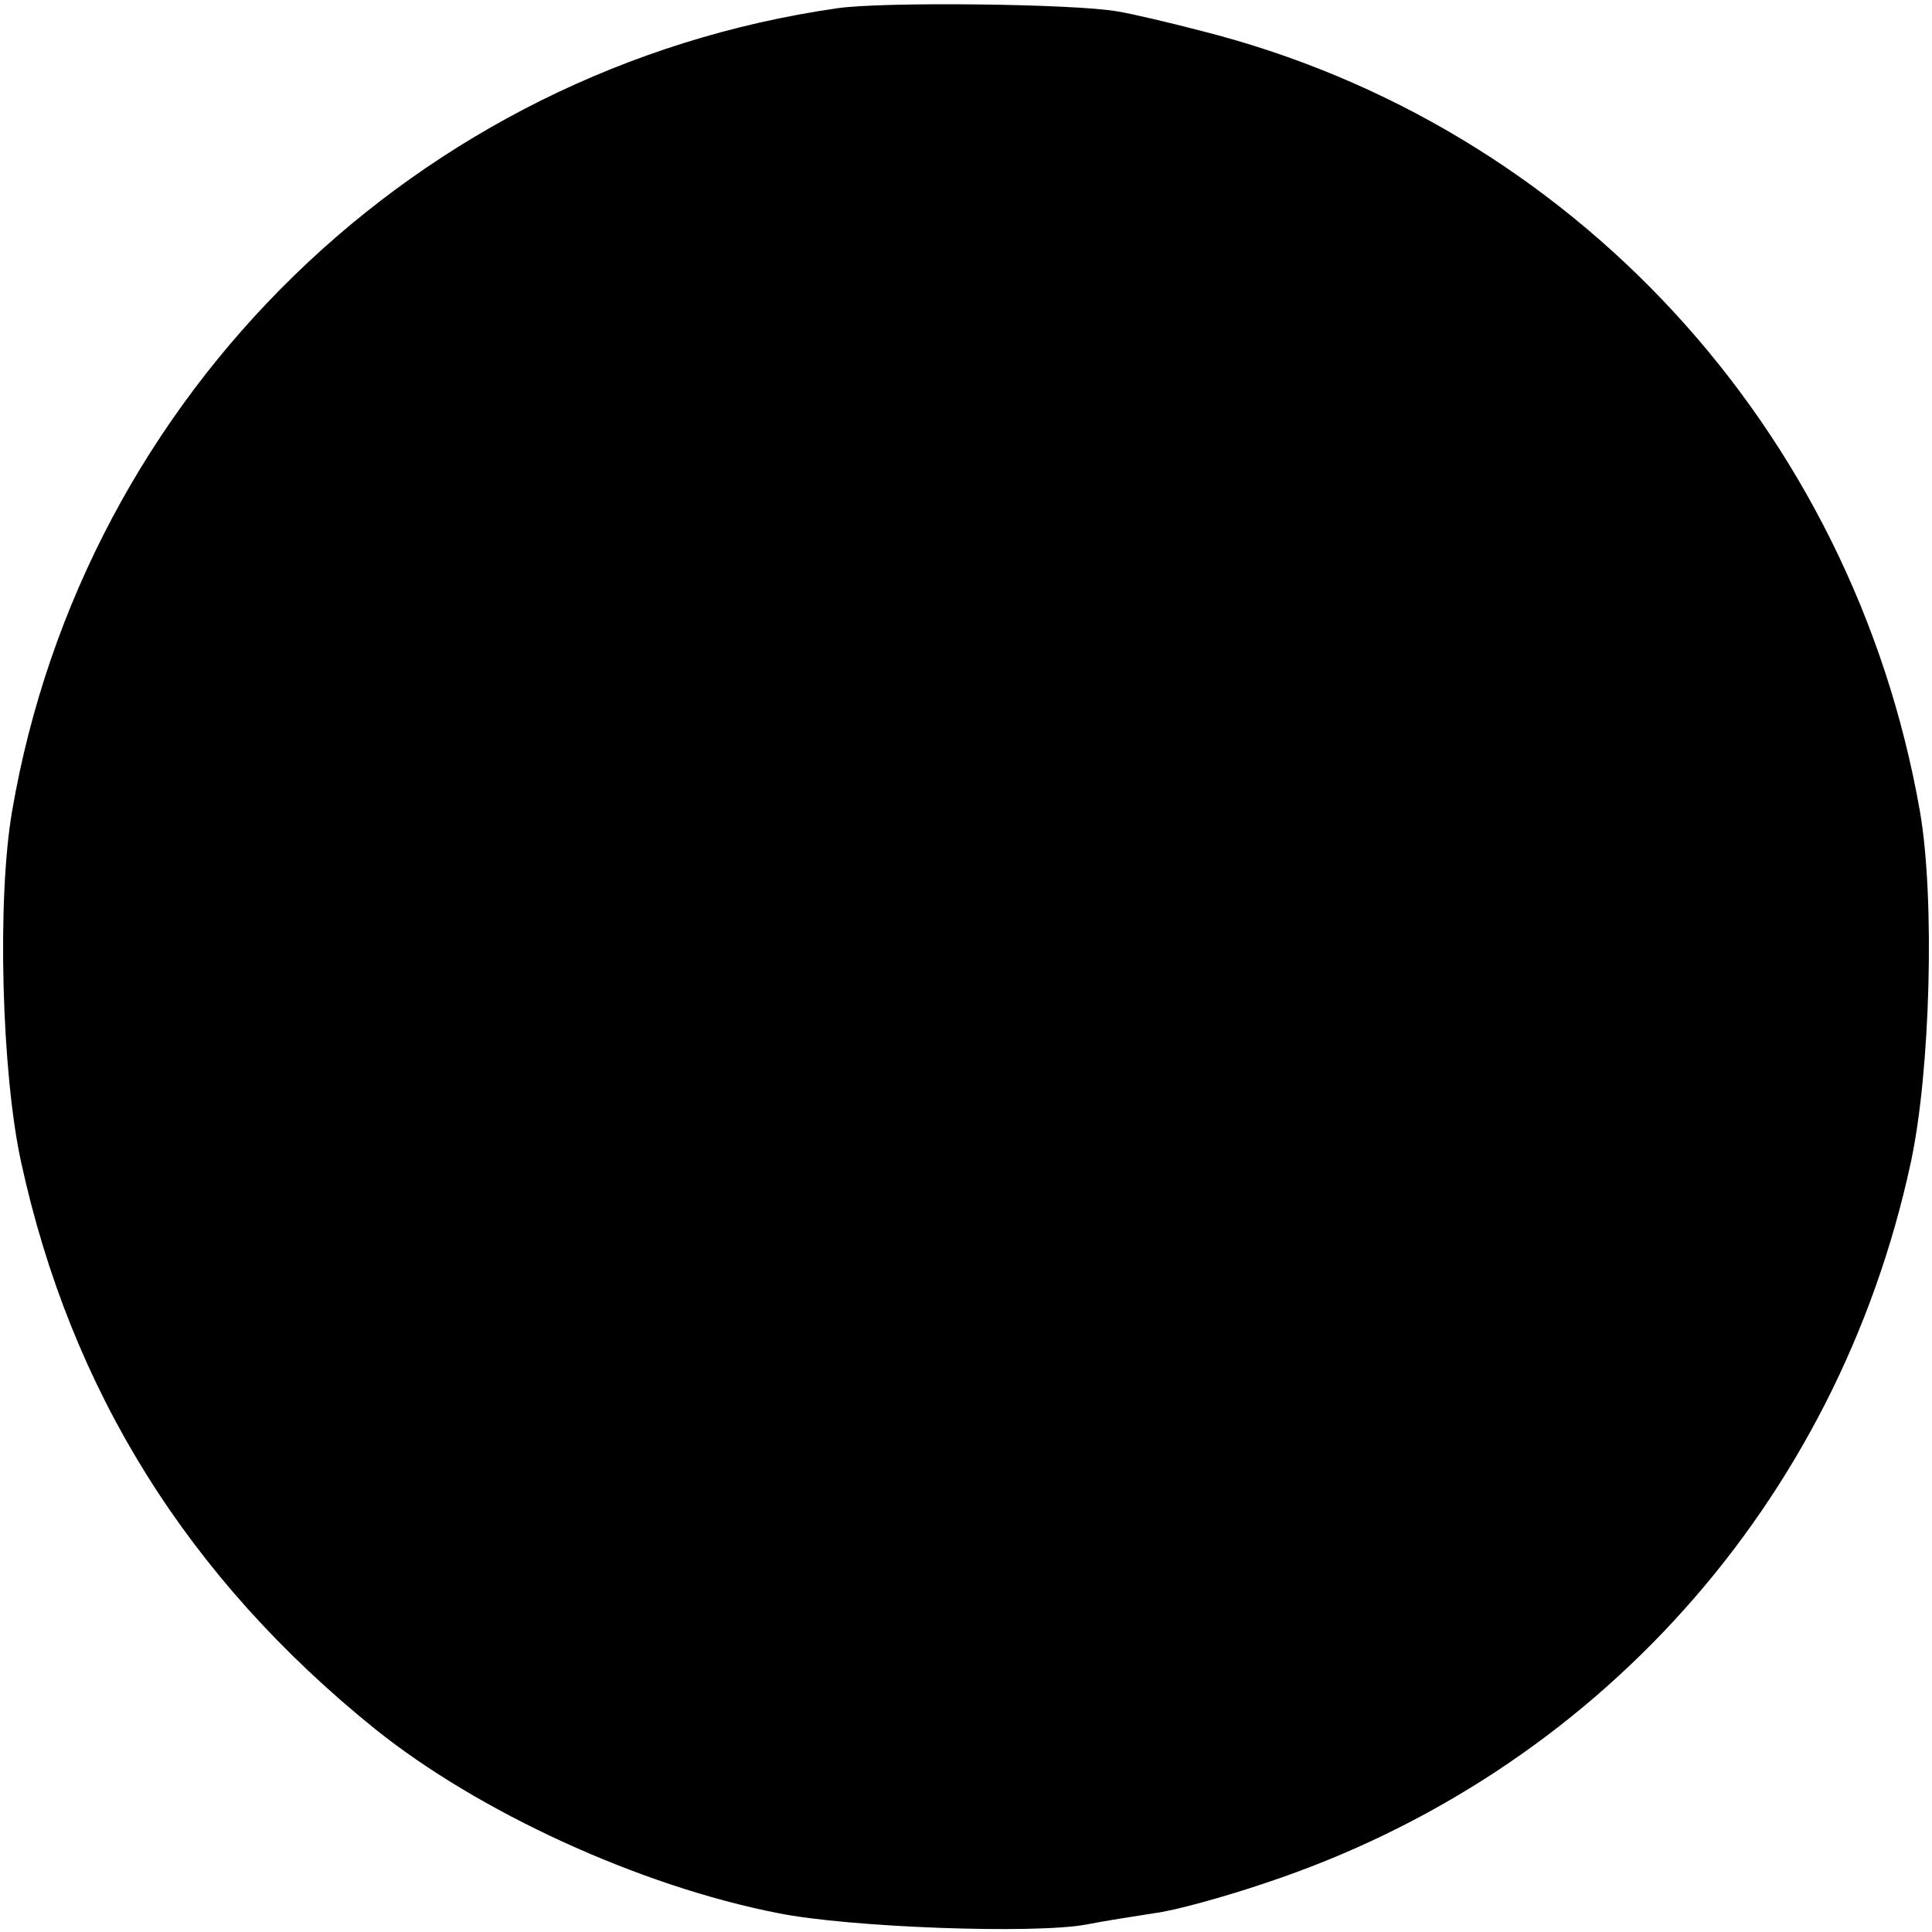
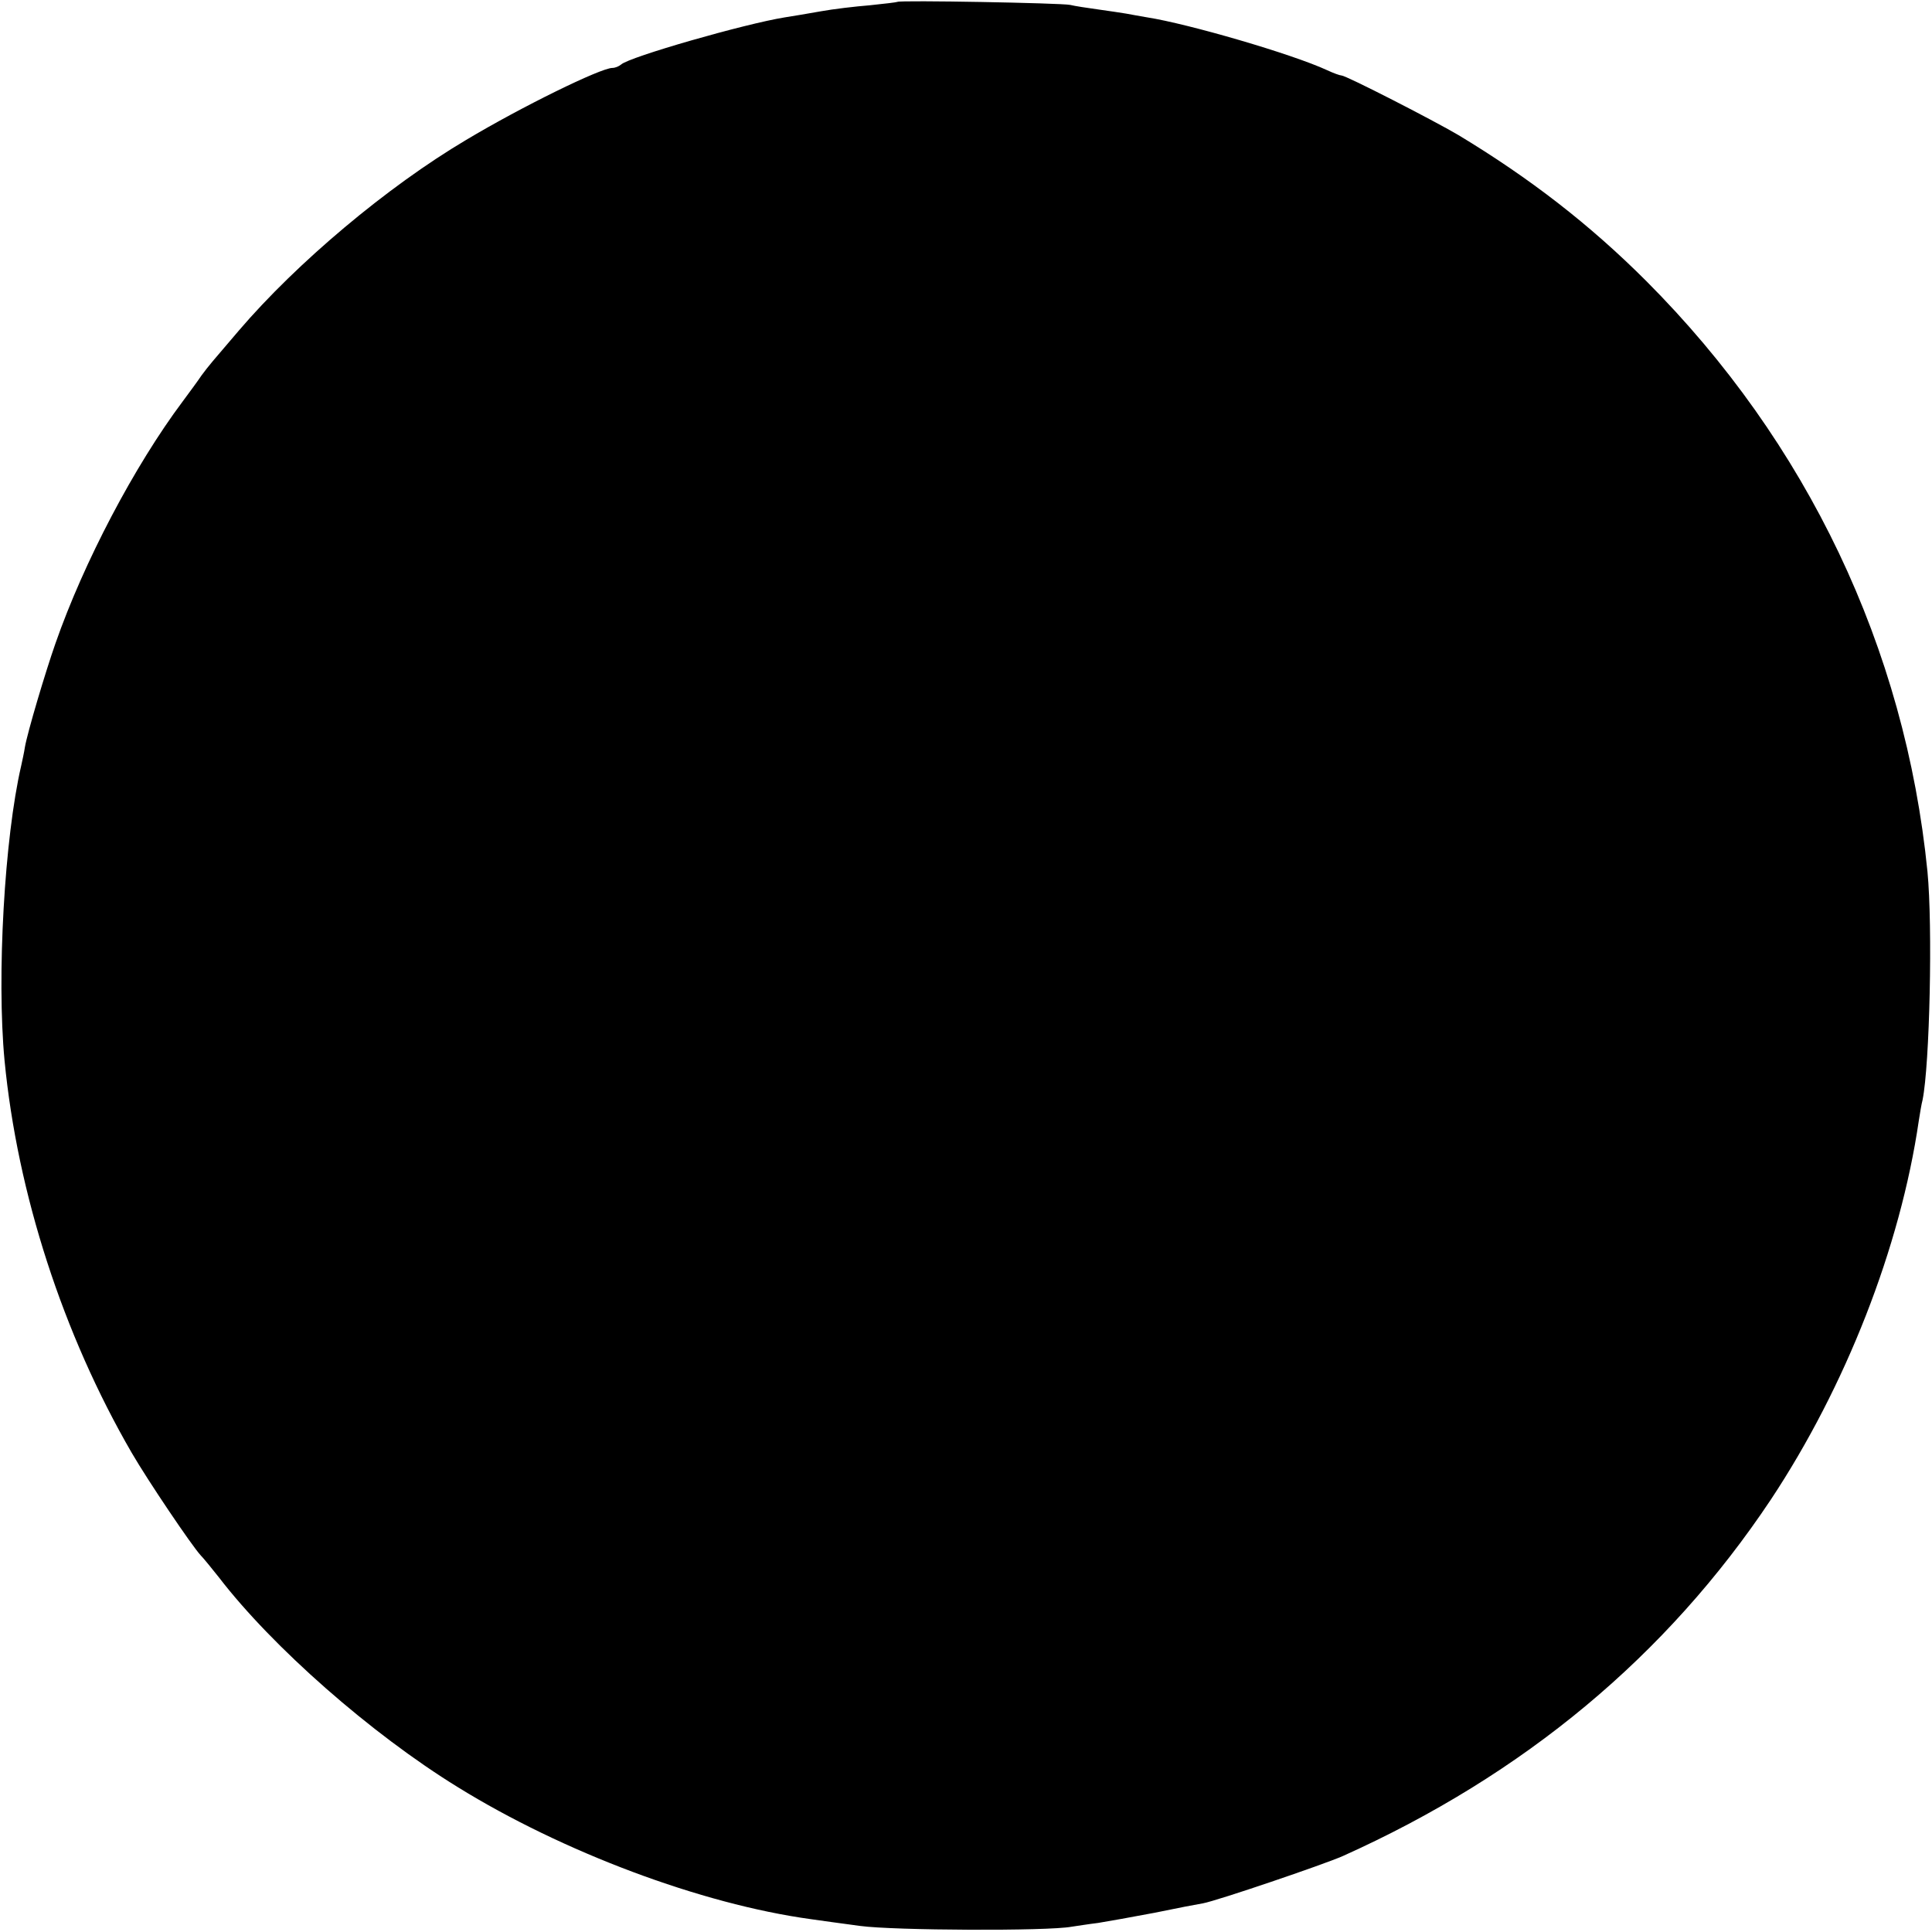
- <svg xmlns="http://www.w3.org/2000/svg" version="1.0" width="256pt" height="256pt" viewBox="0 0 256 256" preserveAspectRatio="xMidYMid meet">
-   <g transform="translate(0,256) scale(0.1,-0.1)" fill="#000000" stroke="none">
-     <path d="M1109 2549 c-556 -80 -998 -510 -1093 -1064 -20 -116 -14 -346 12 -465 66 -303 221 -551 469 -751 137 -110 350 -208 534 -244 94 -19 340 -28 409 -15 25 5 65 11 90 15 25 3 91 21 147 40 437 145 758 504 855 955 26 121 32 350 12 465 -89 507 -461 910 -952 1034 -42 11 -93 23 -112 26 -57 10 -311 13 -371 4z" />
+ <svg xmlns="http://www.w3.org/2000/svg" version="1.0" width="512pt" height="512pt" viewBox="0 0 512 512" preserveAspectRatio="xMidYMid meet">
+   <g transform="translate(0,512) scale(0.1,-0.1)" fill="#000000" stroke="none">
+     <path d="M2378 5115 c-1 -1 -34 -5 -73 -9 -38 -3 -97 -10 -130 -16 -33 -6 -76 -13 -95 -16 -106 -17 -413 -105 -434 -125 -6 -5 -16 -9 -23 -9 -31 0 -241 -103 -388 -191 -209 -124 -448 -325 -602 -505 -71 -83 -79 -92 -99 -119 -10 -15 -33 -46 -50 -69 -128 -171 -262 -426 -337 -641 -27 -77 -74 -235 -81 -275 -2 -14 -7 -36 -10 -50 -44 -190 -65 -557 -44 -780 34 -353 155 -726 337 -1040 43 -74 159 -246 183 -272 7 -7 29 -34 48 -58 142 -185 404 -415 633 -556 278 -172 645 -310 936 -350 20 -3 79 -11 131 -18 89 -12 496 -14 560 -2 14 2 45 7 70 10 25 4 92 16 150 27 58 12 115 23 128 25 38 7 320 103 370 125 481 216 859 531 1135 945 198 299 343 668 392 1004 3 19 7 44 10 55 19 94 27 460 13 605 -59 593 -319 1138 -745 1565 -150 150 -309 273 -498 387 -66 39 -298 158 -310 158 -4 0 -21 6 -38 14 -93 43 -368 123 -477 140 -19 3 -44 8 -56 10 -12 2 -45 7 -74 11 -29 4 -62 9 -74 12 -23 5 -452 13 -458 8z" />
  </g>
</svg>
